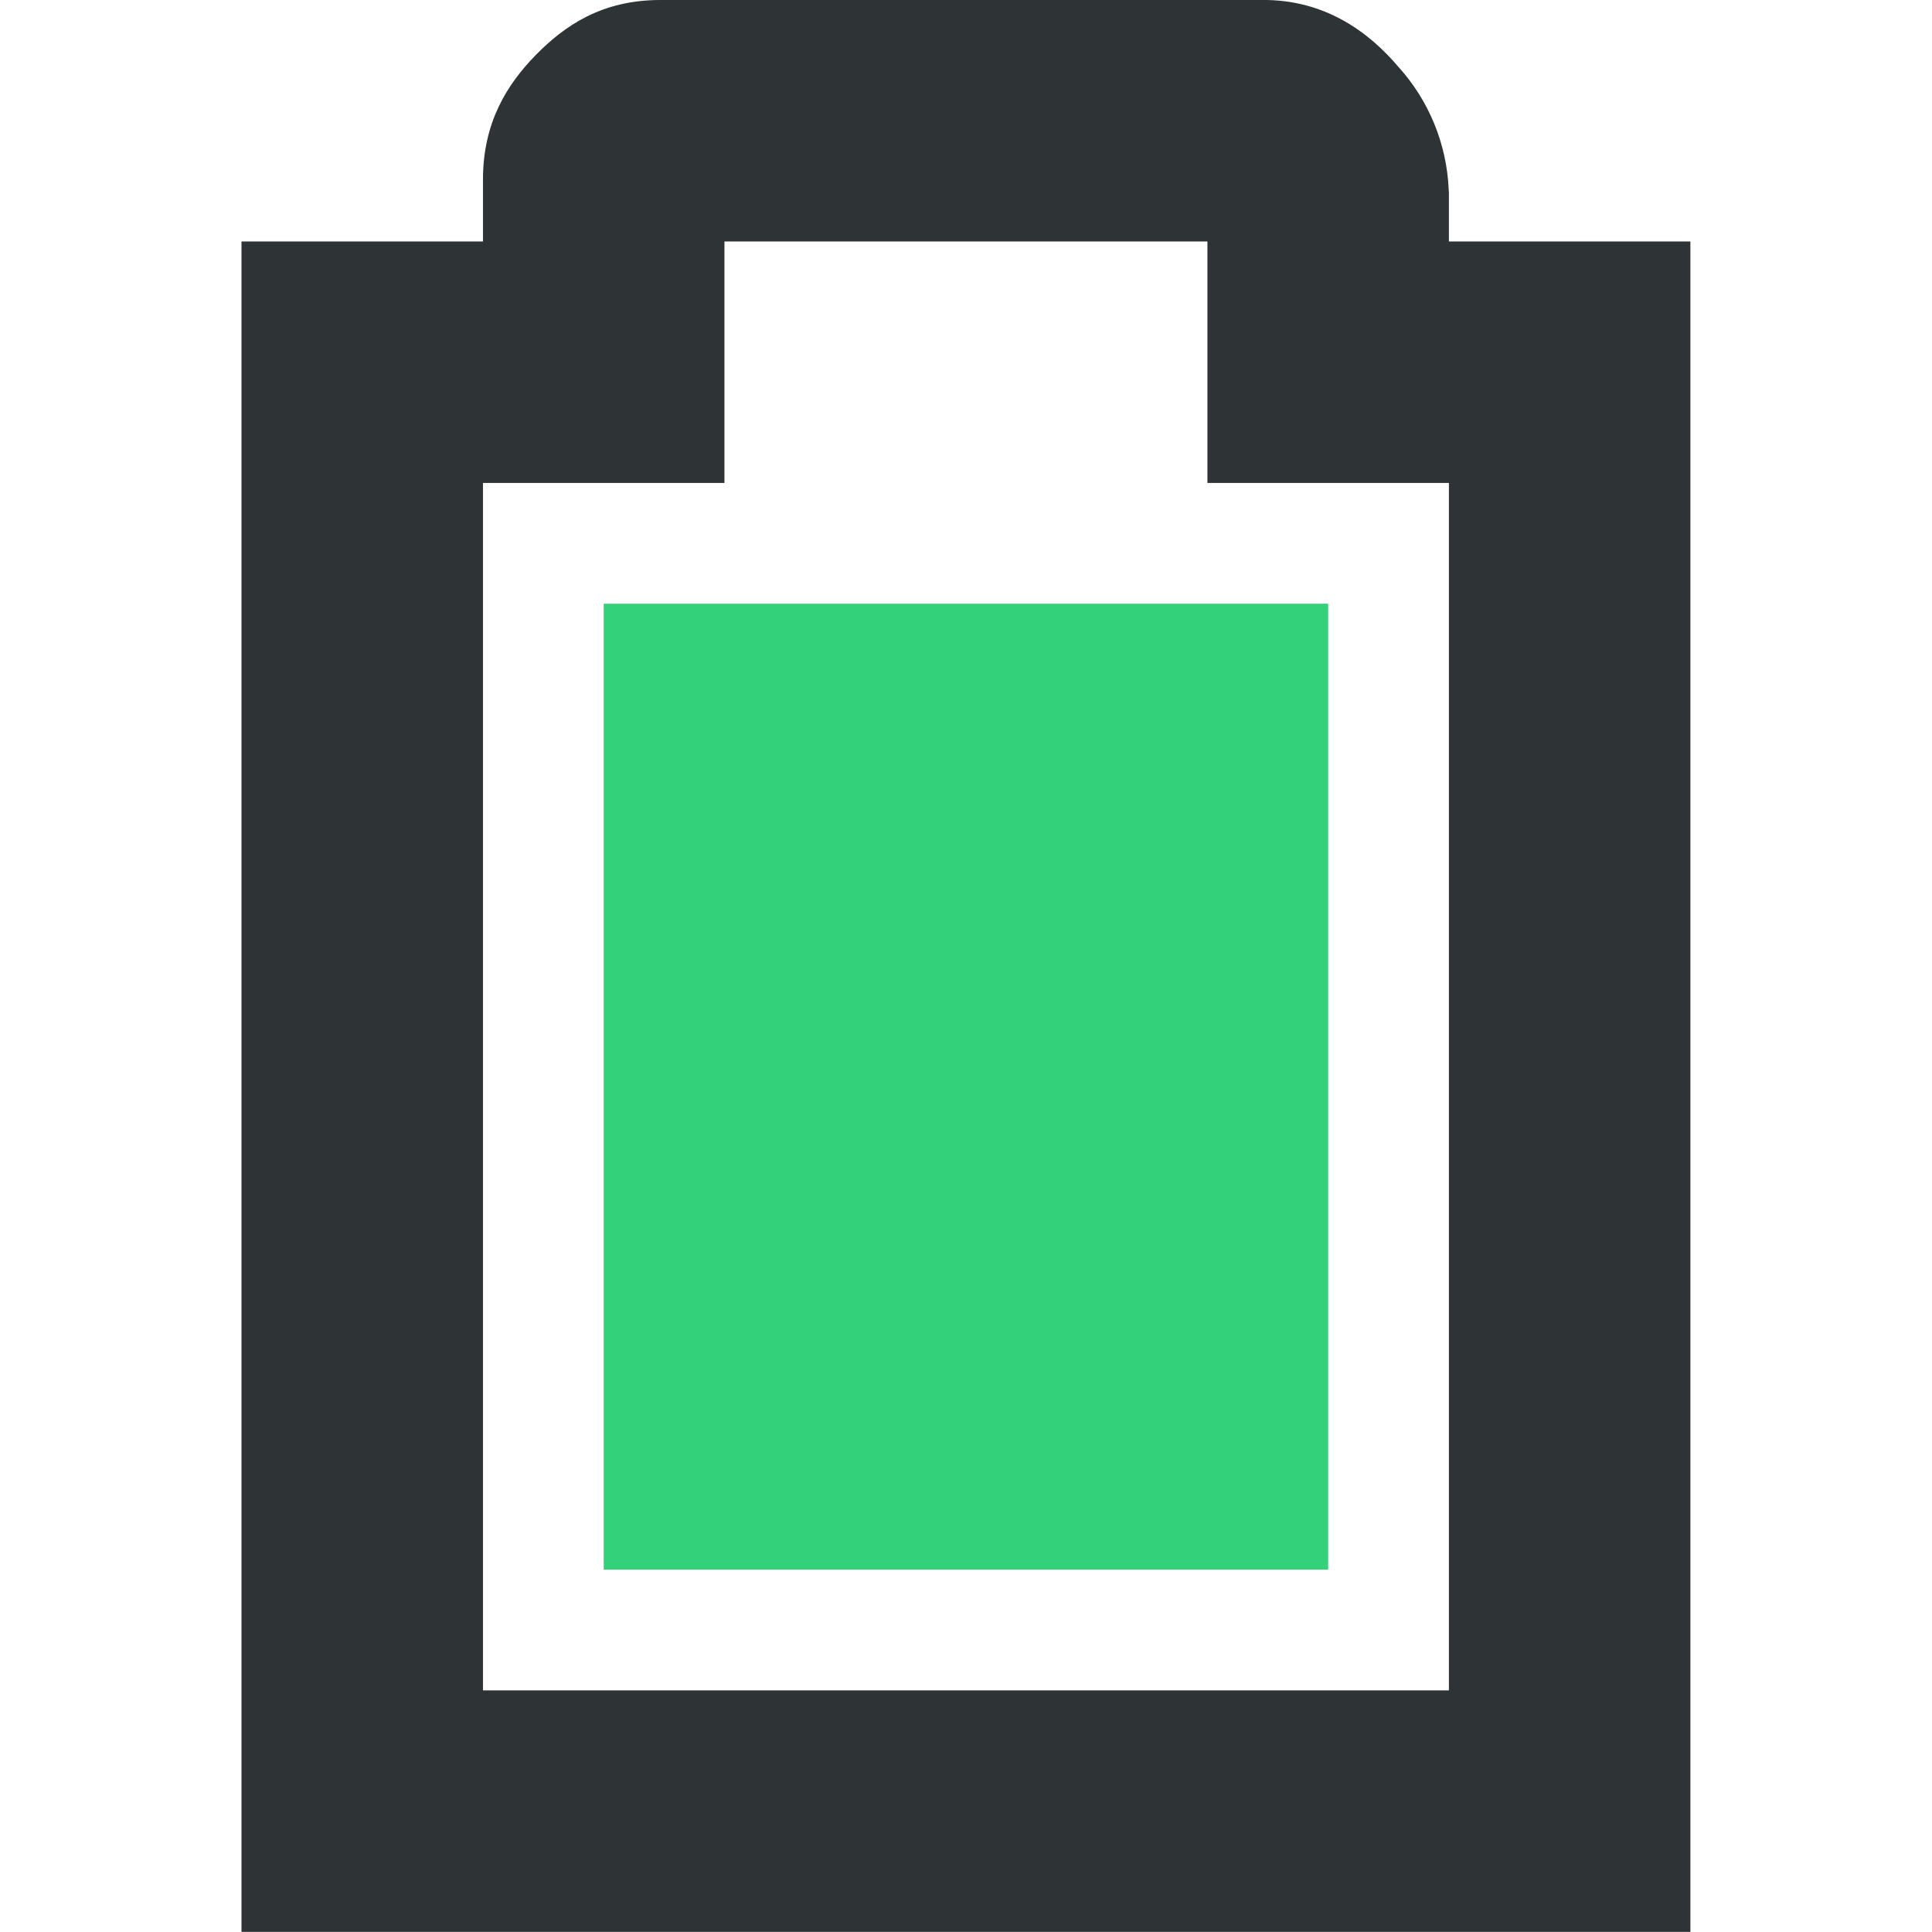
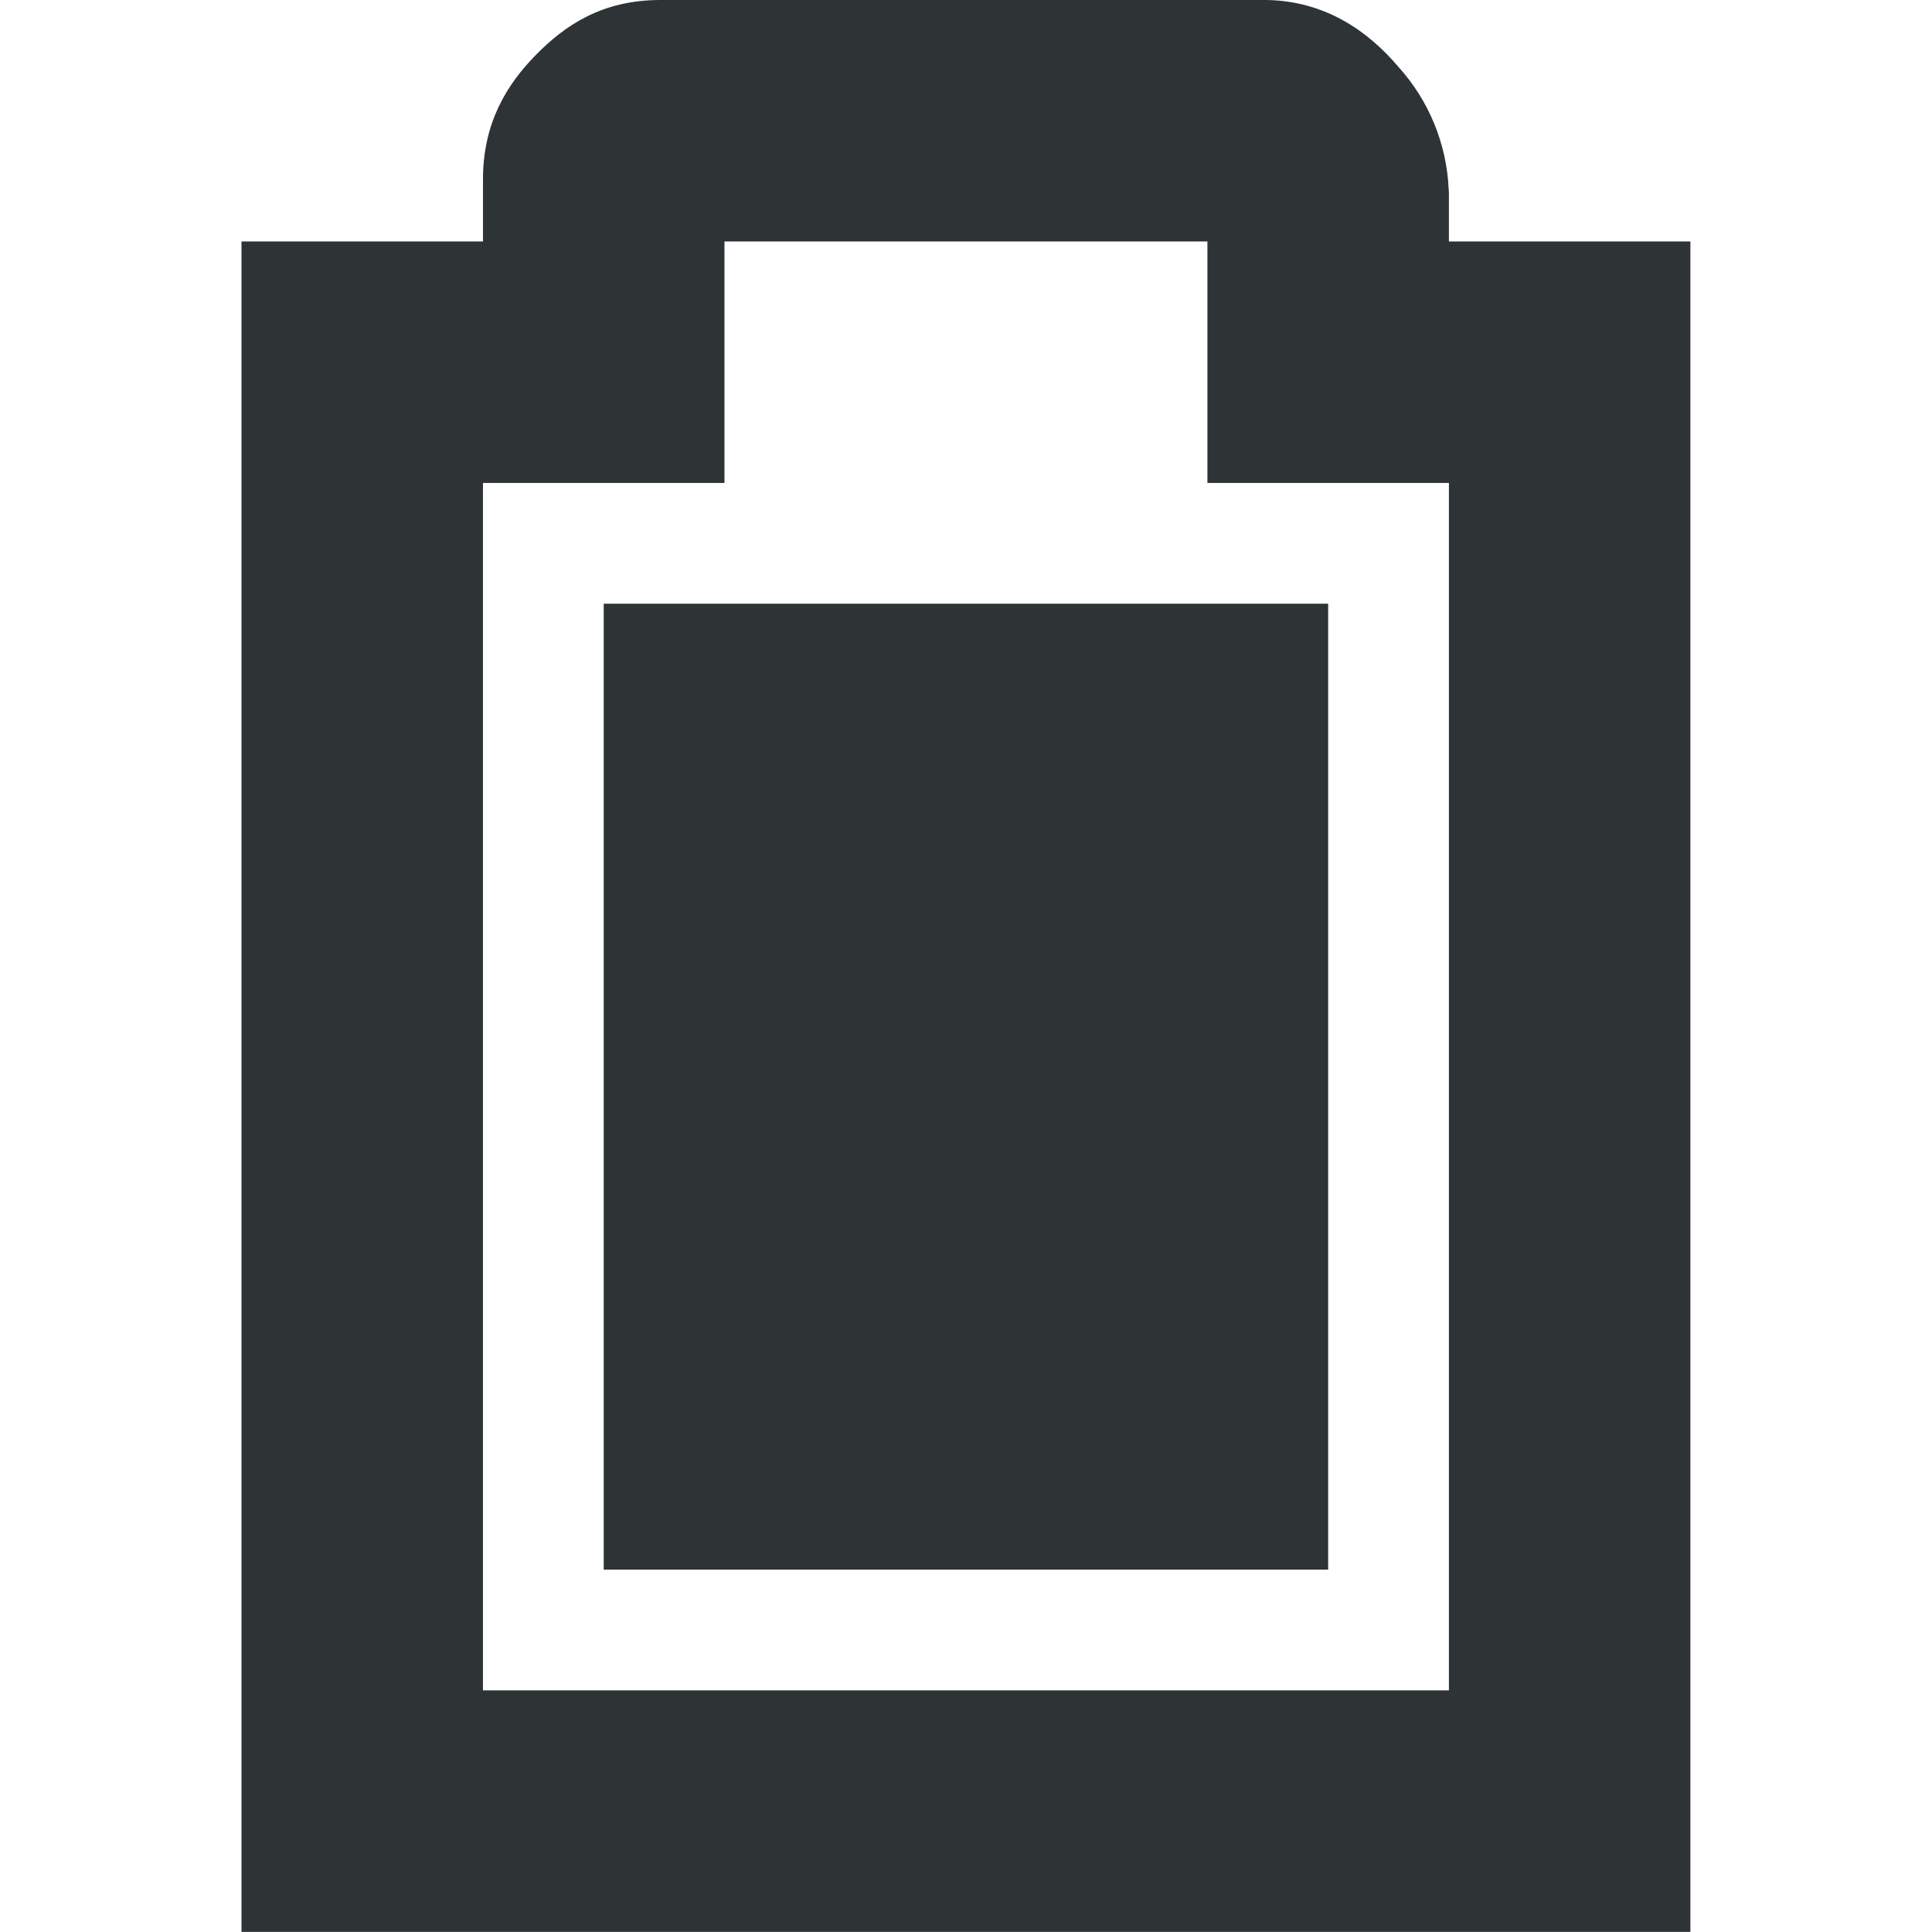
<svg xmlns="http://www.w3.org/2000/svg" width="16" height="16.001">
-   <path d="M5.469 0c-.49 0-.796.216-1.032.456C4.202.696 4 1.012 4 1.486V2H2v14h12V2h-2v-.406l-.002-.028a1.616 1.616 0 00-.416-1.012c-.236-.278-.62-.584-1.2-.552L10.439 0zM6 2h4v2h2v10H4V4h2z" style="line-height:normal;font-variant-ligatures:normal;font-variant-position:normal;font-variant-caps:normal;font-variant-numeric:normal;font-variant-alternates:normal;font-feature-settings:normal;text-indent:0;text-align:start;text-decoration-line:none;text-decoration-style:solid;text-decoration-color:#000;text-transform:none;text-orientation:mixed;white-space:normal;shape-padding:0;isolation:auto;mix-blend-mode:normal;solid-color:#000;solid-opacity:1;marker:none" color="#bebebe" font-weight="400" font-family="sans-serif" overflow="visible" fill="#2e3436" />
-   <path class="success" d="M5 5v8h6V5z" style="marker:none" color="#000" overflow="visible" fill="#33d17a" />
+   <g fill="#2e3436">
+     <path d="M5.469 0c-.49 0-.796.216-1.032.456C4.202.696 4 1.012 4 1.486V2H2v14h12V2h-2v-.406l-.002-.028a1.616 1.616 0 00-.416-1.012c-.236-.278-.62-.584-1.2-.552L10.439 0zM6 2h4v2h2v10H4V4h2z" style="line-height:normal;font-variant-ligatures:normal;font-variant-position:normal;font-variant-caps:normal;font-variant-numeric:normal;font-variant-alternates:normal;font-feature-settings:normal;text-indent:0;text-align:start;text-decoration-line:none;text-decoration-style:solid;text-decoration-color:#000;text-transform:none;text-orientation:mixed;white-space:normal;shape-padding:0;isolation:auto;mix-blend-mode:normal;solid-color:#000;solid-opacity:1;marker:none" color="#bebebe" font-weight="400" font-family="sans-serif" overflow="visible" />
+     <path d="M5 5v8h6V5z" style="marker:none" color="#000" overflow="visible" />
+   </g>
</svg>
